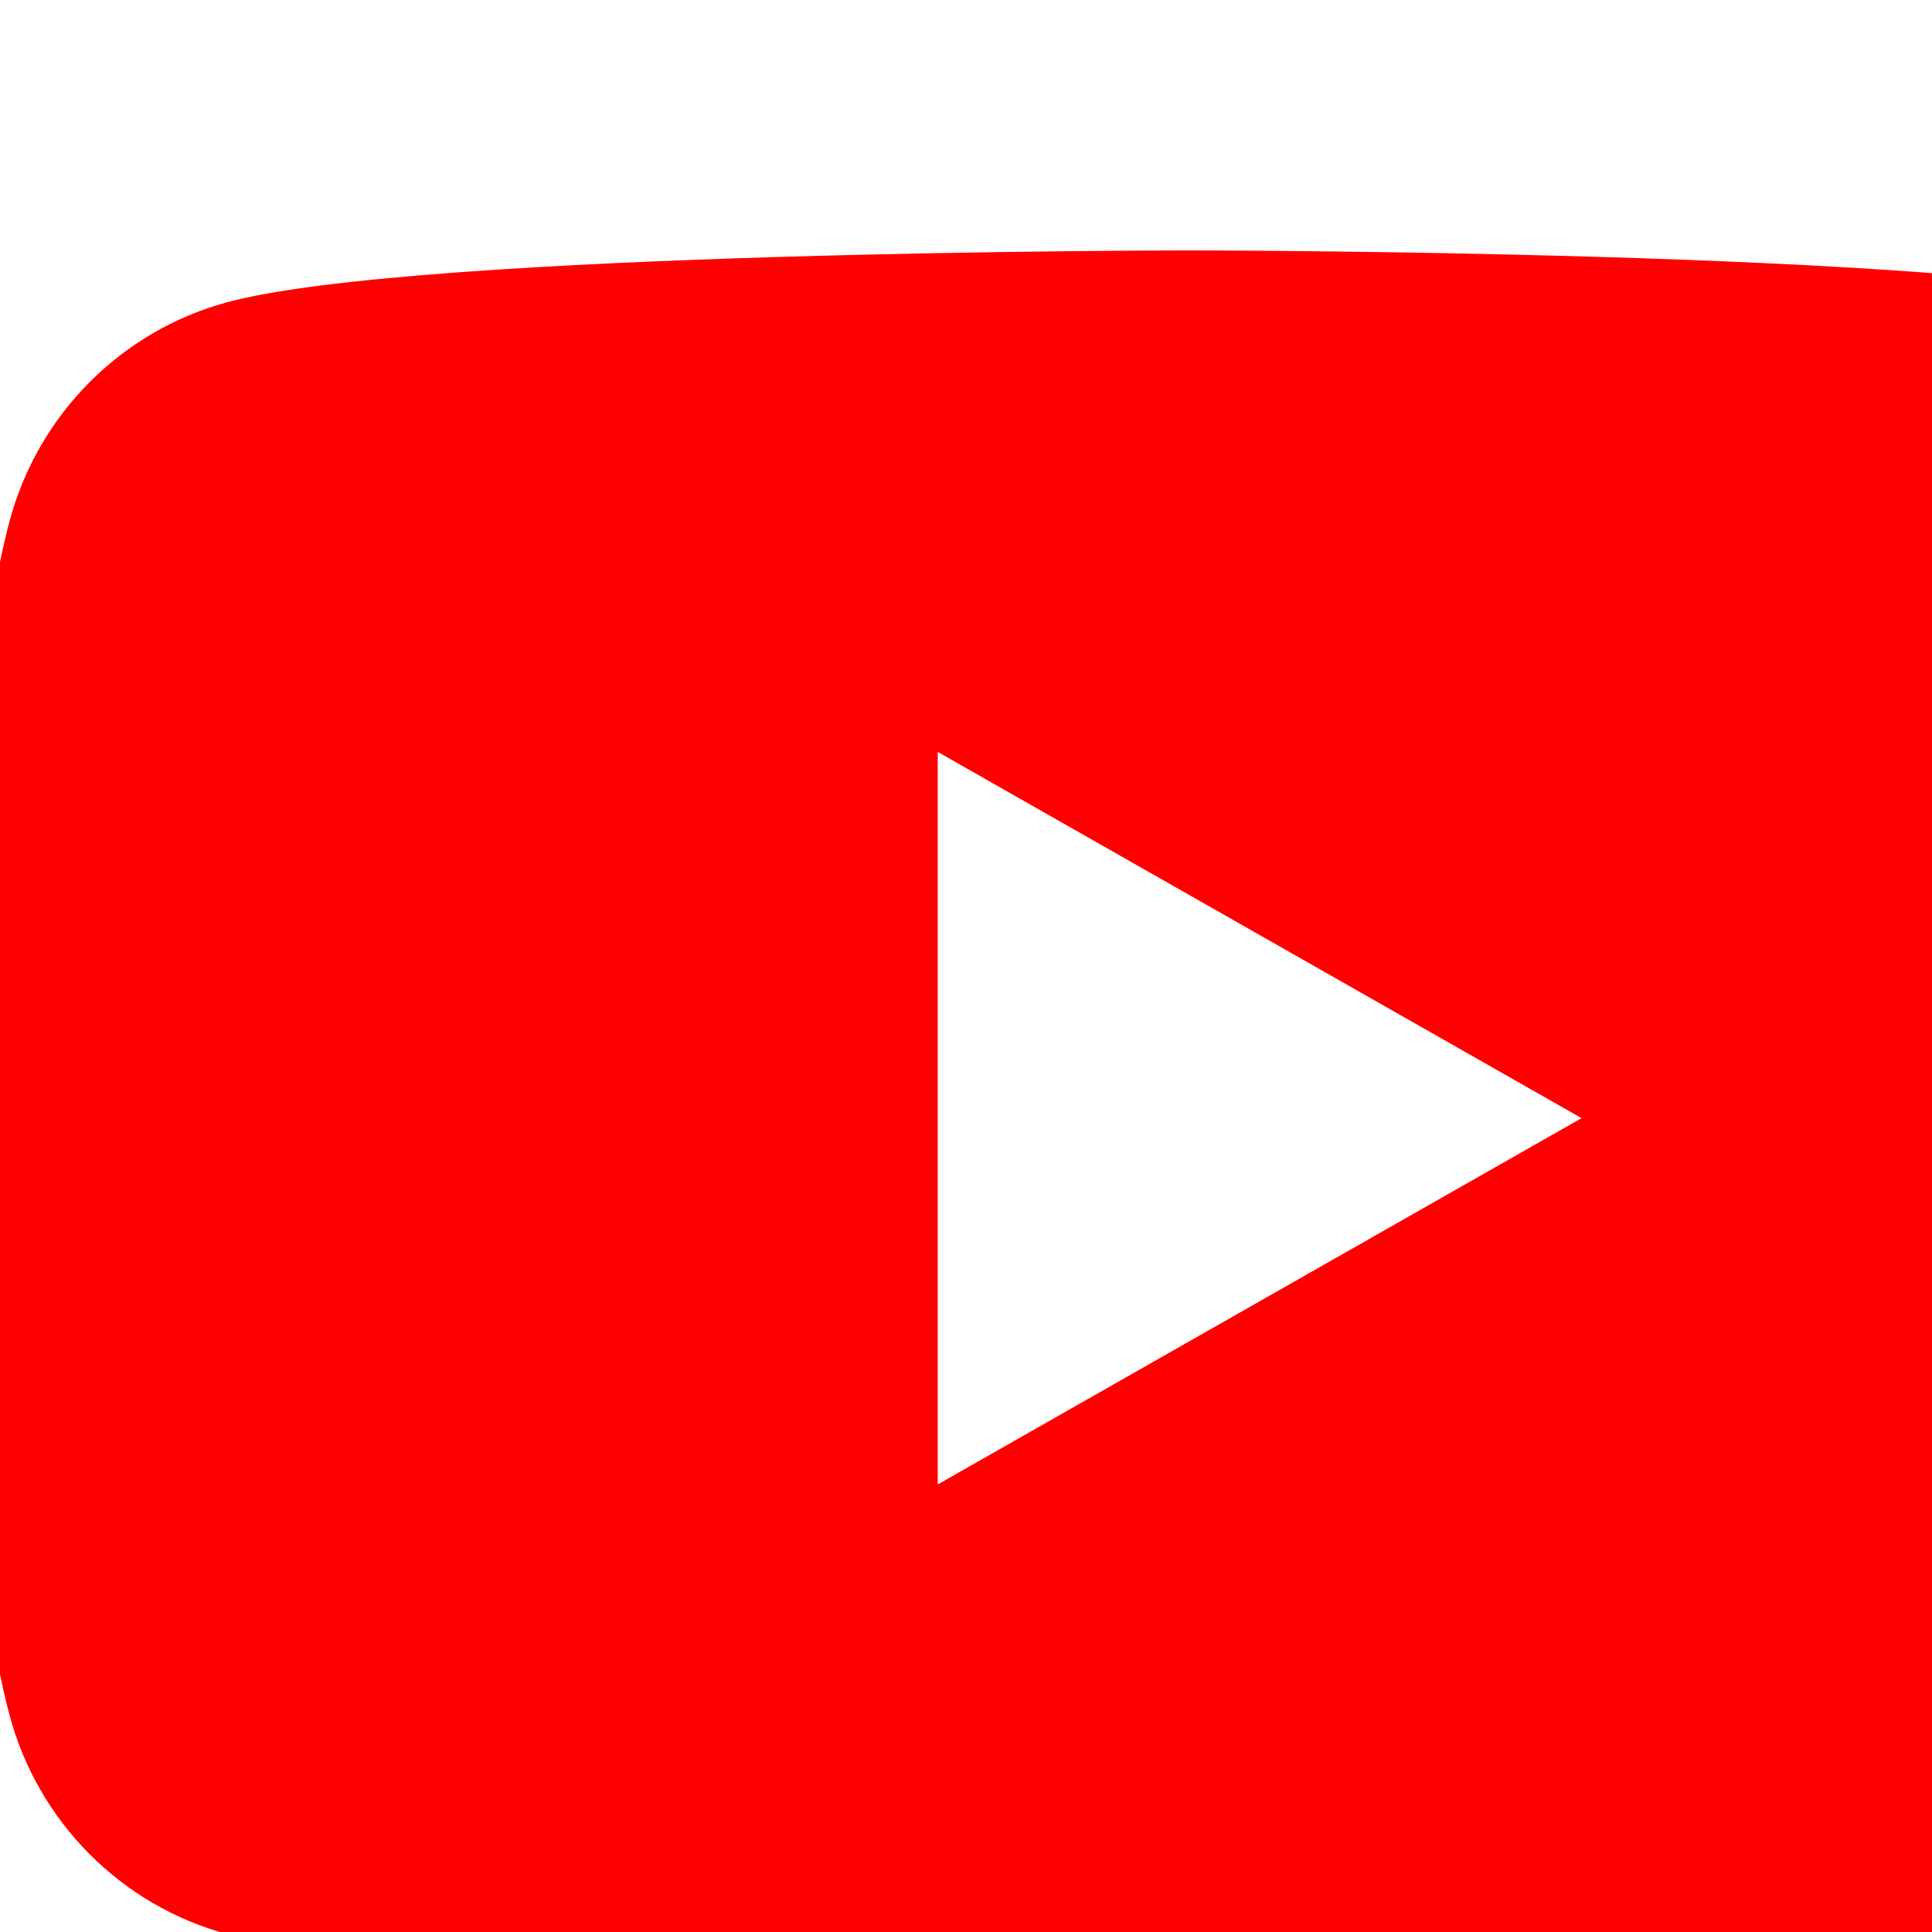
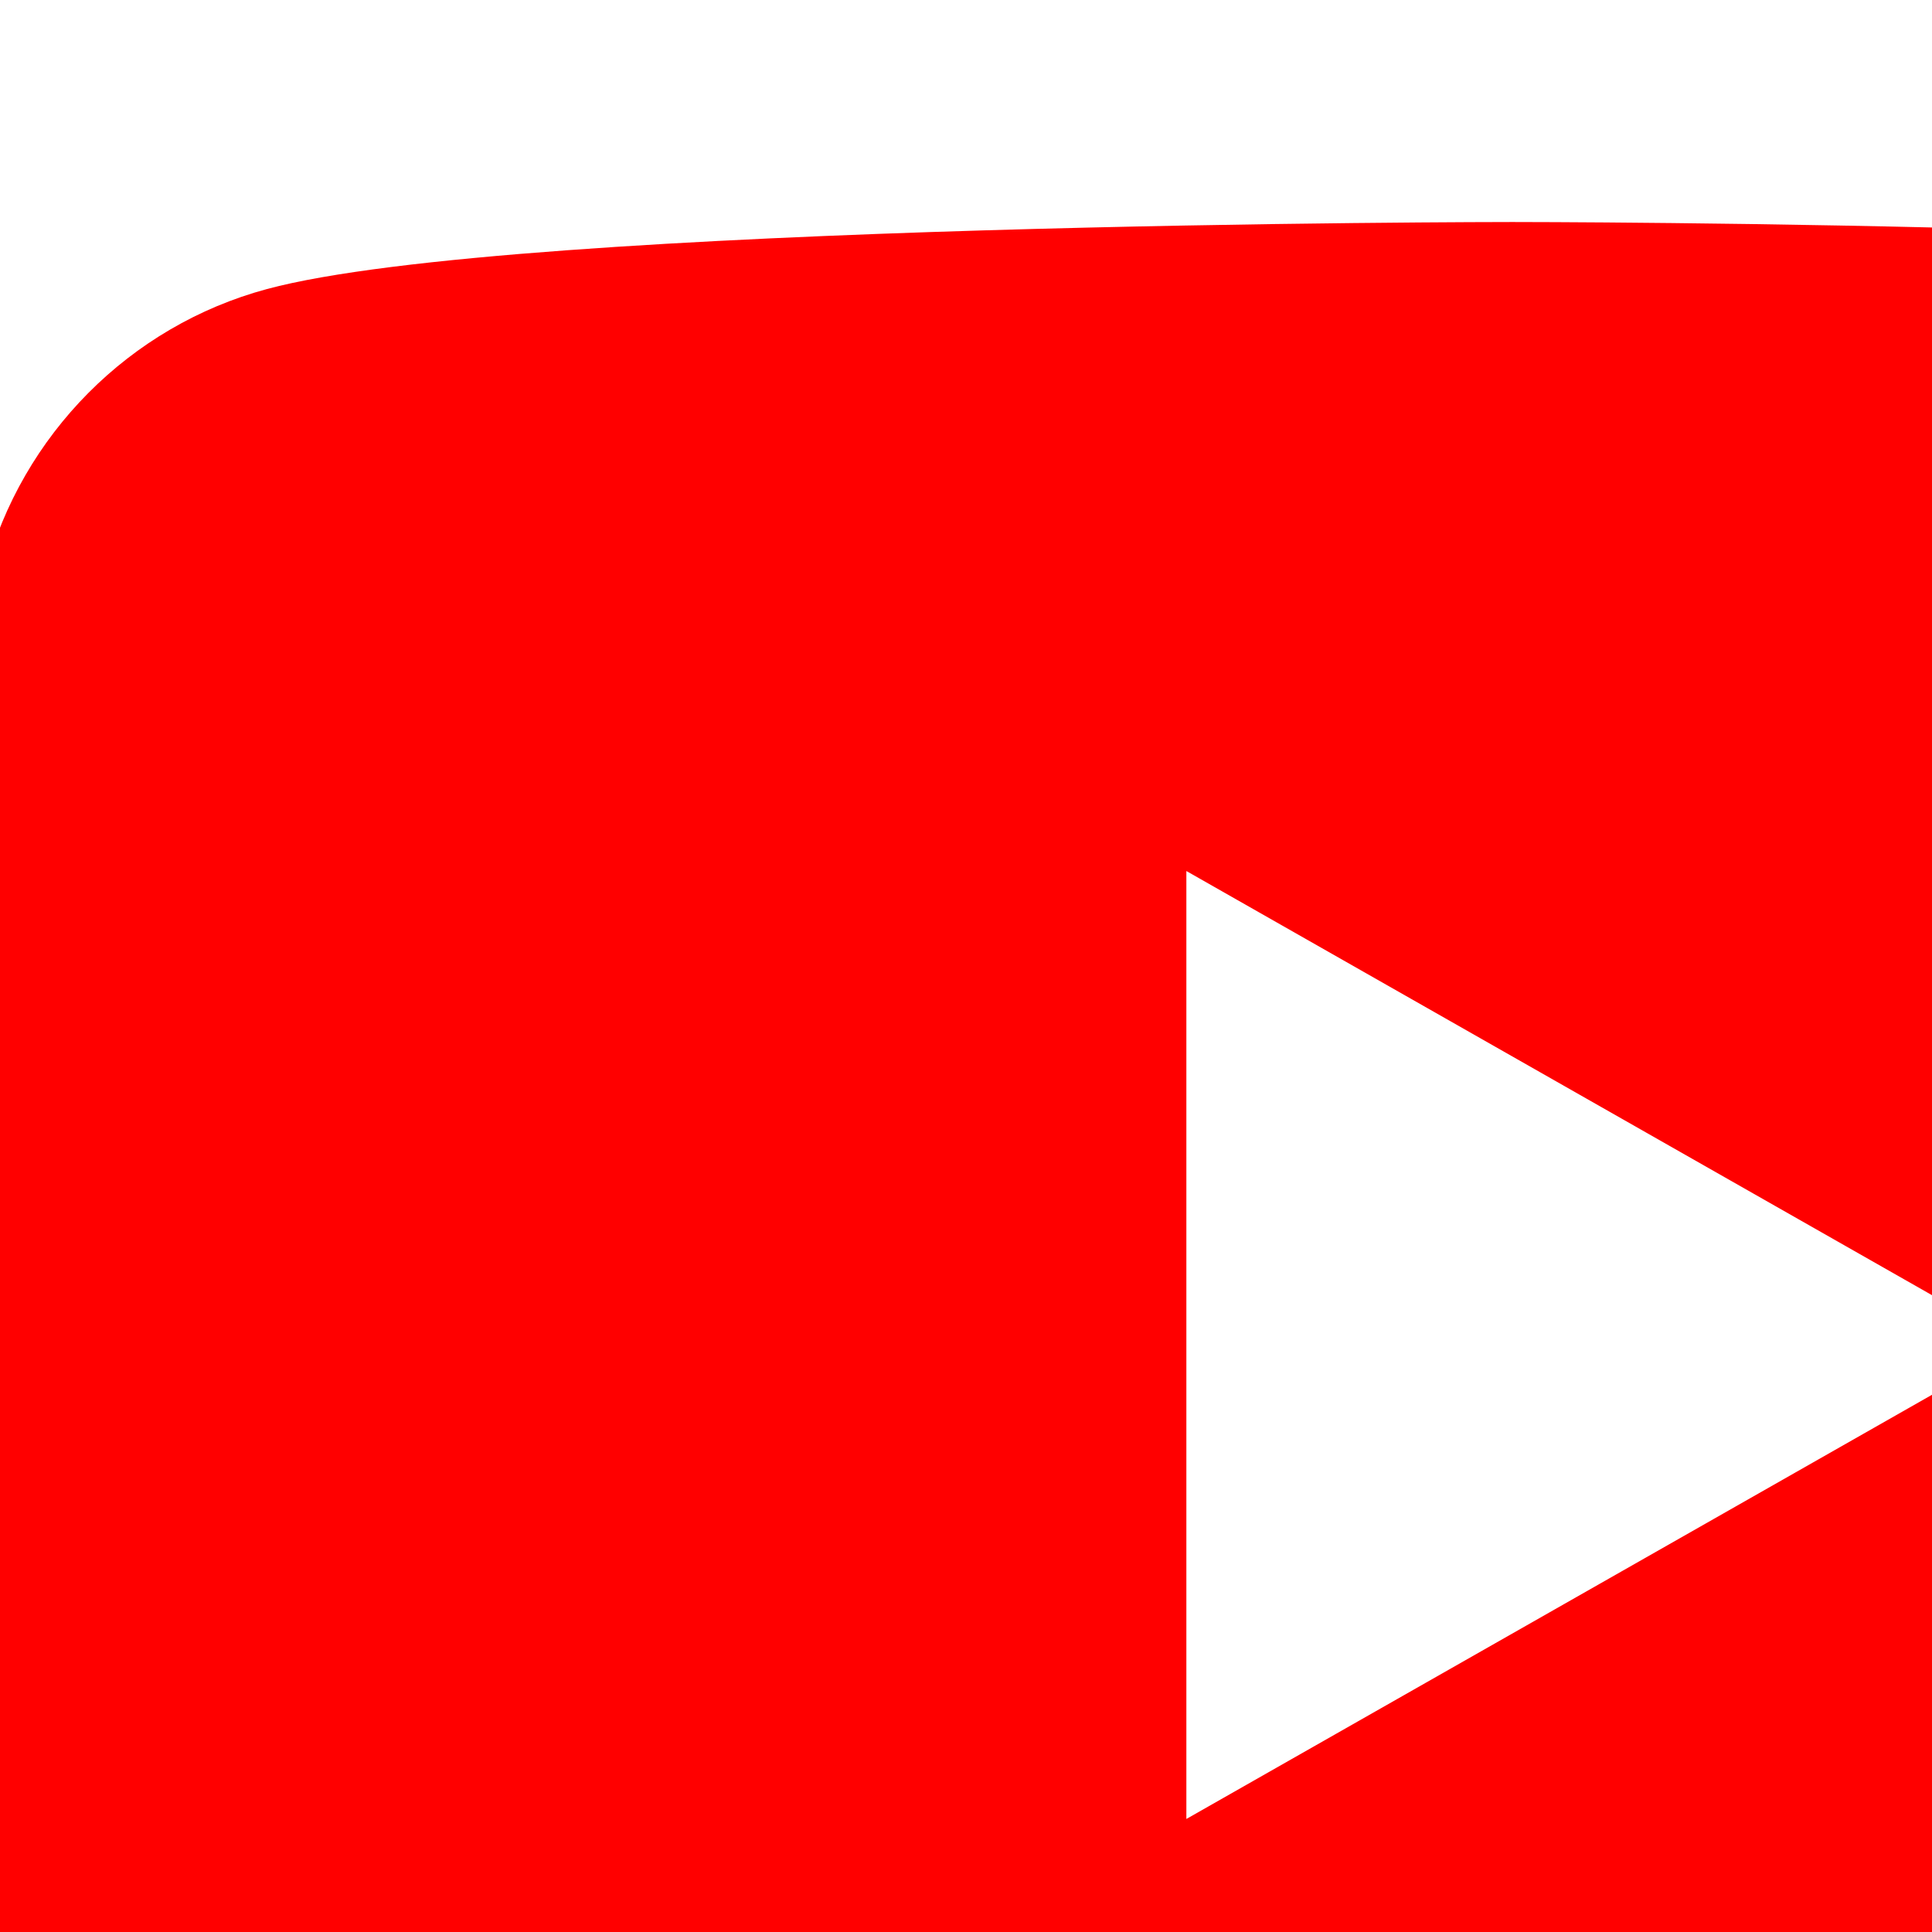
<svg xmlns="http://www.w3.org/2000/svg" viewBox="0 0 234.667 165.333" width="40" height="40">
-   <g transform="scale(0.17) translate(-30, -25)">
+   <g transform="scale(0.22) translate(-45, -35)">
    <path d="m 700,358.313 v 523.375 l 460,-261.7 z m 1023.22,688.057 c -20.24,76.22 -79.88,136.24 -155.6,156.61 C 1430.37,1240 880,1240 880,1240 c 0,0 -550.367,0 -687.621,-37.02 C 116.656,1182.61 57.016,1122.59 36.777,1046.37 0,908.227 0,620 0,620 0,620 0,331.777 36.777,193.629 57.016,117.41 116.656,57.391 192.379,37.012 329.633,0 880,0 880,0 c 0,0 550.37,0 687.62,37.012 75.72,20.379 135.36,80.398 155.6,156.617 C 1760,331.777 1760,620 1760,620 c 0,0 0,288.227 -36.78,426.37" style="fill:#FF0000;fill-rule:nonzero;stroke:none" />
  </g>
</svg>
